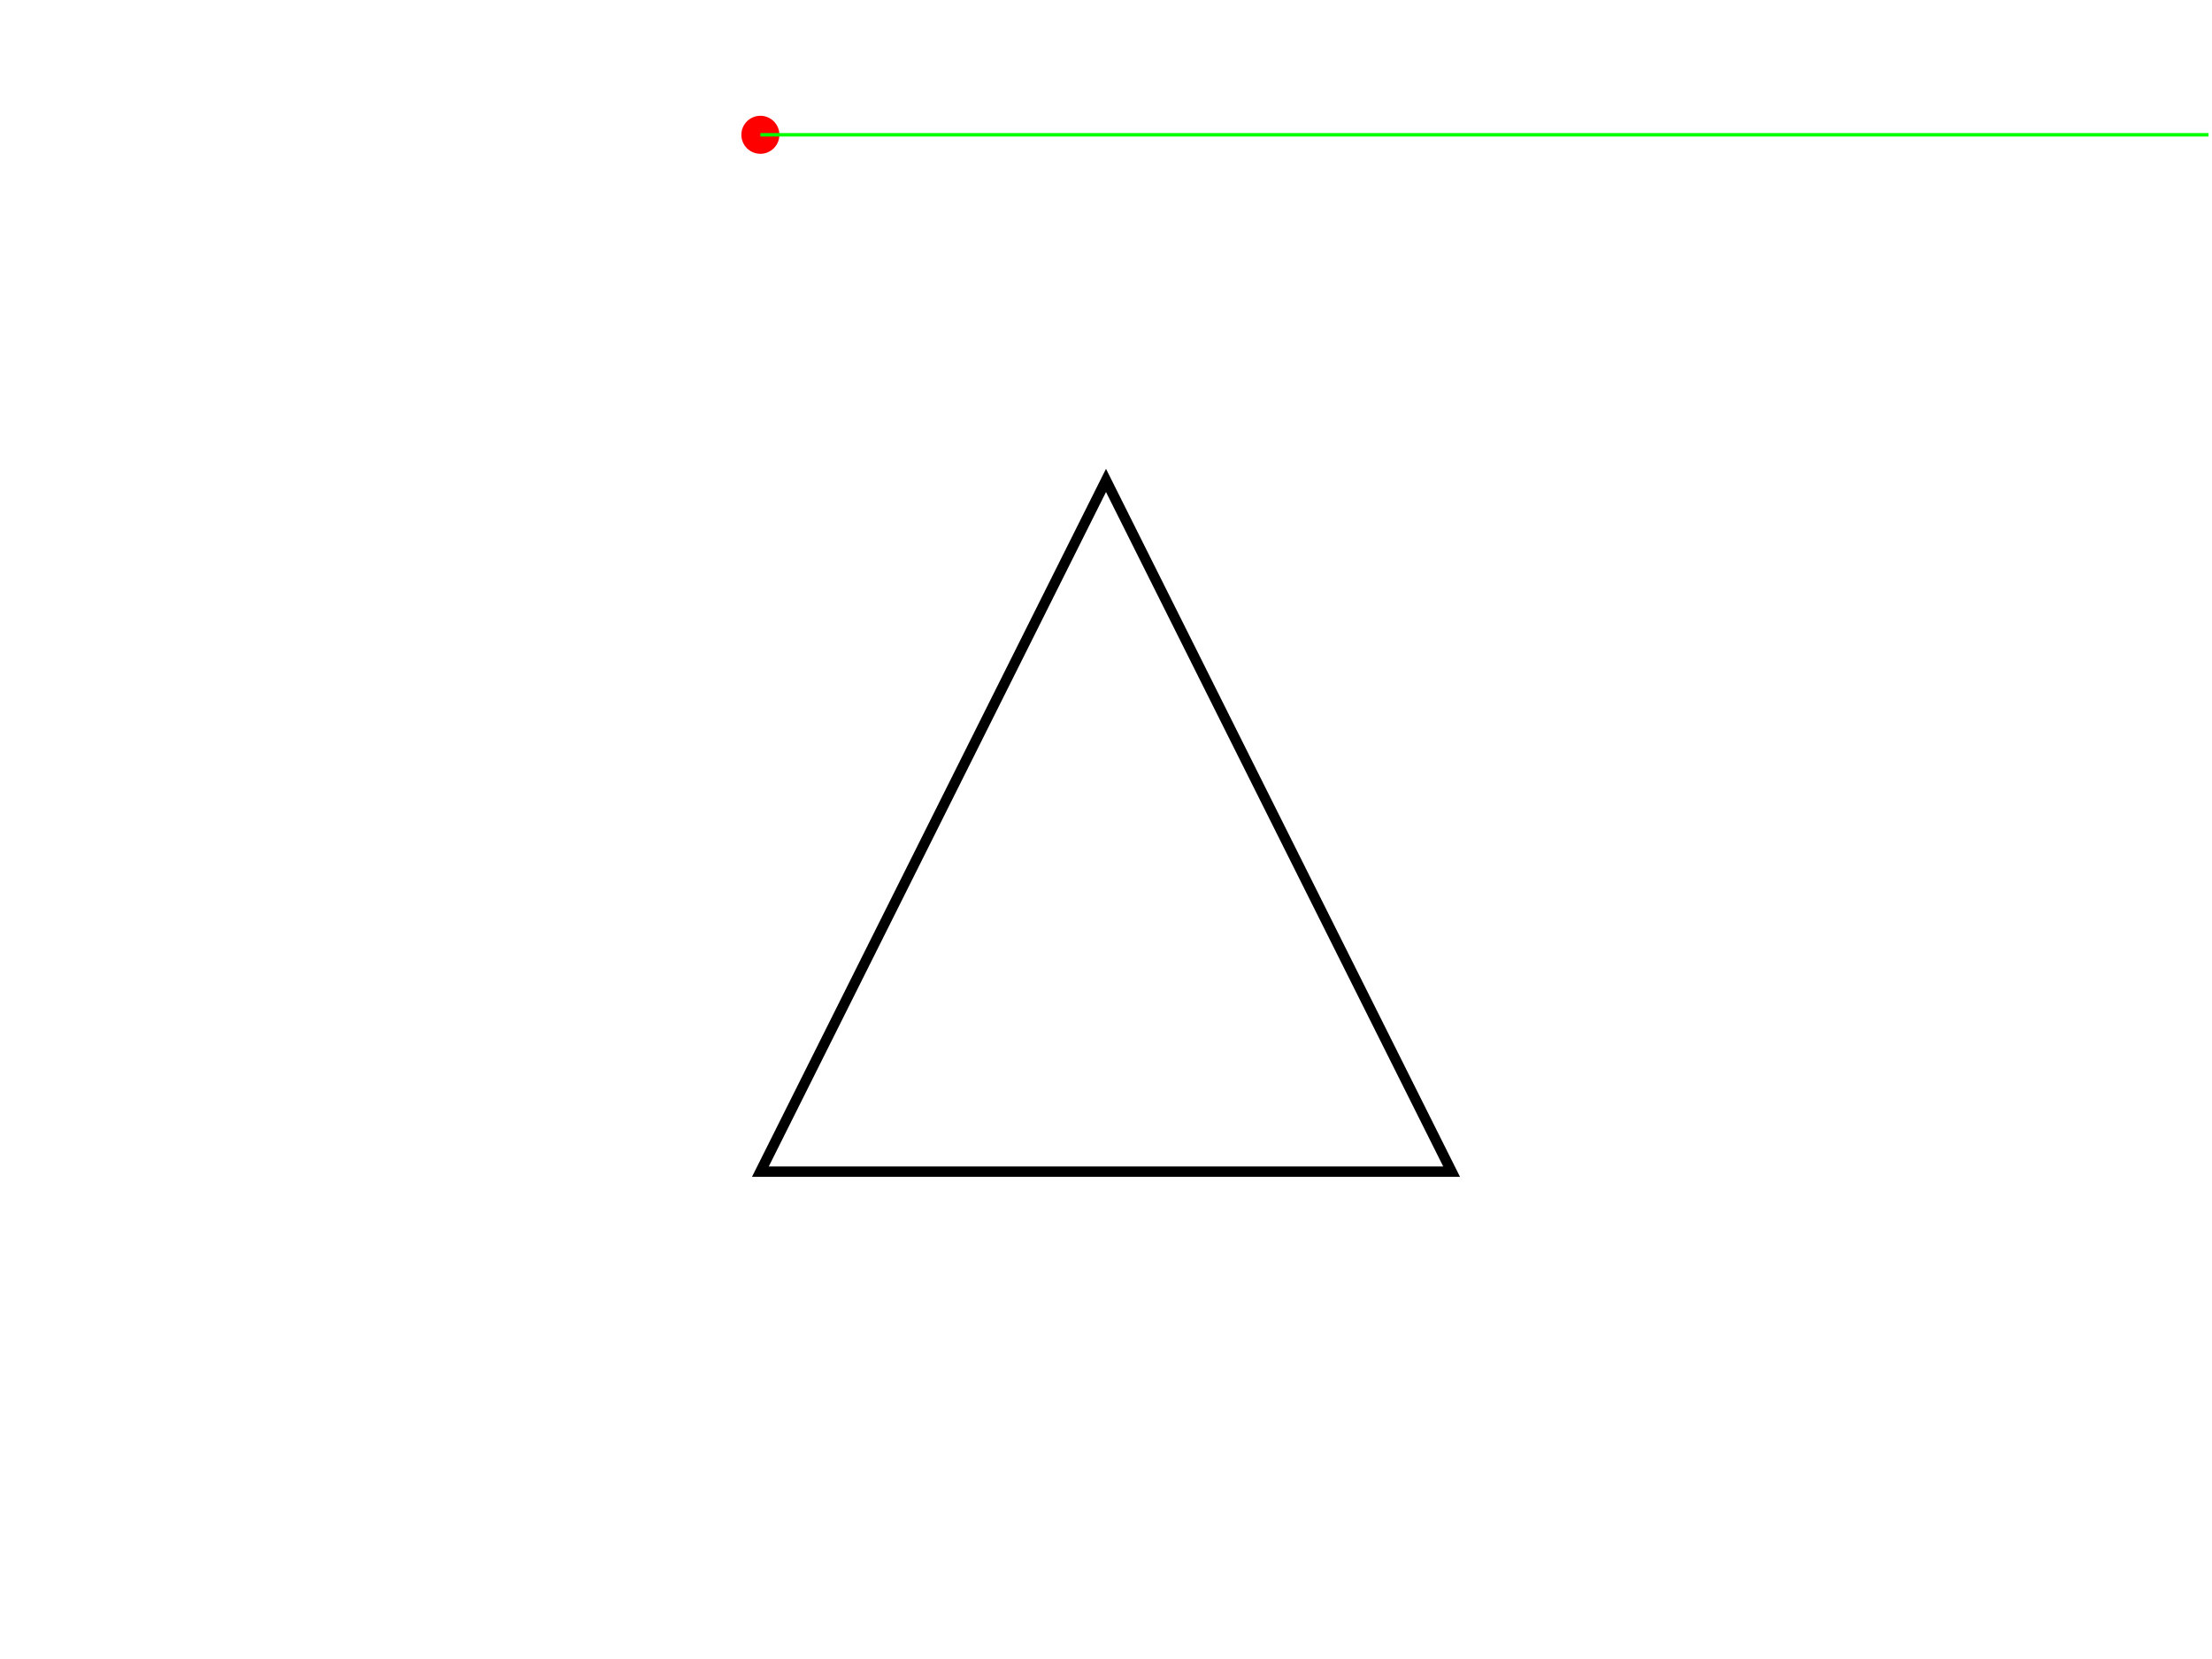
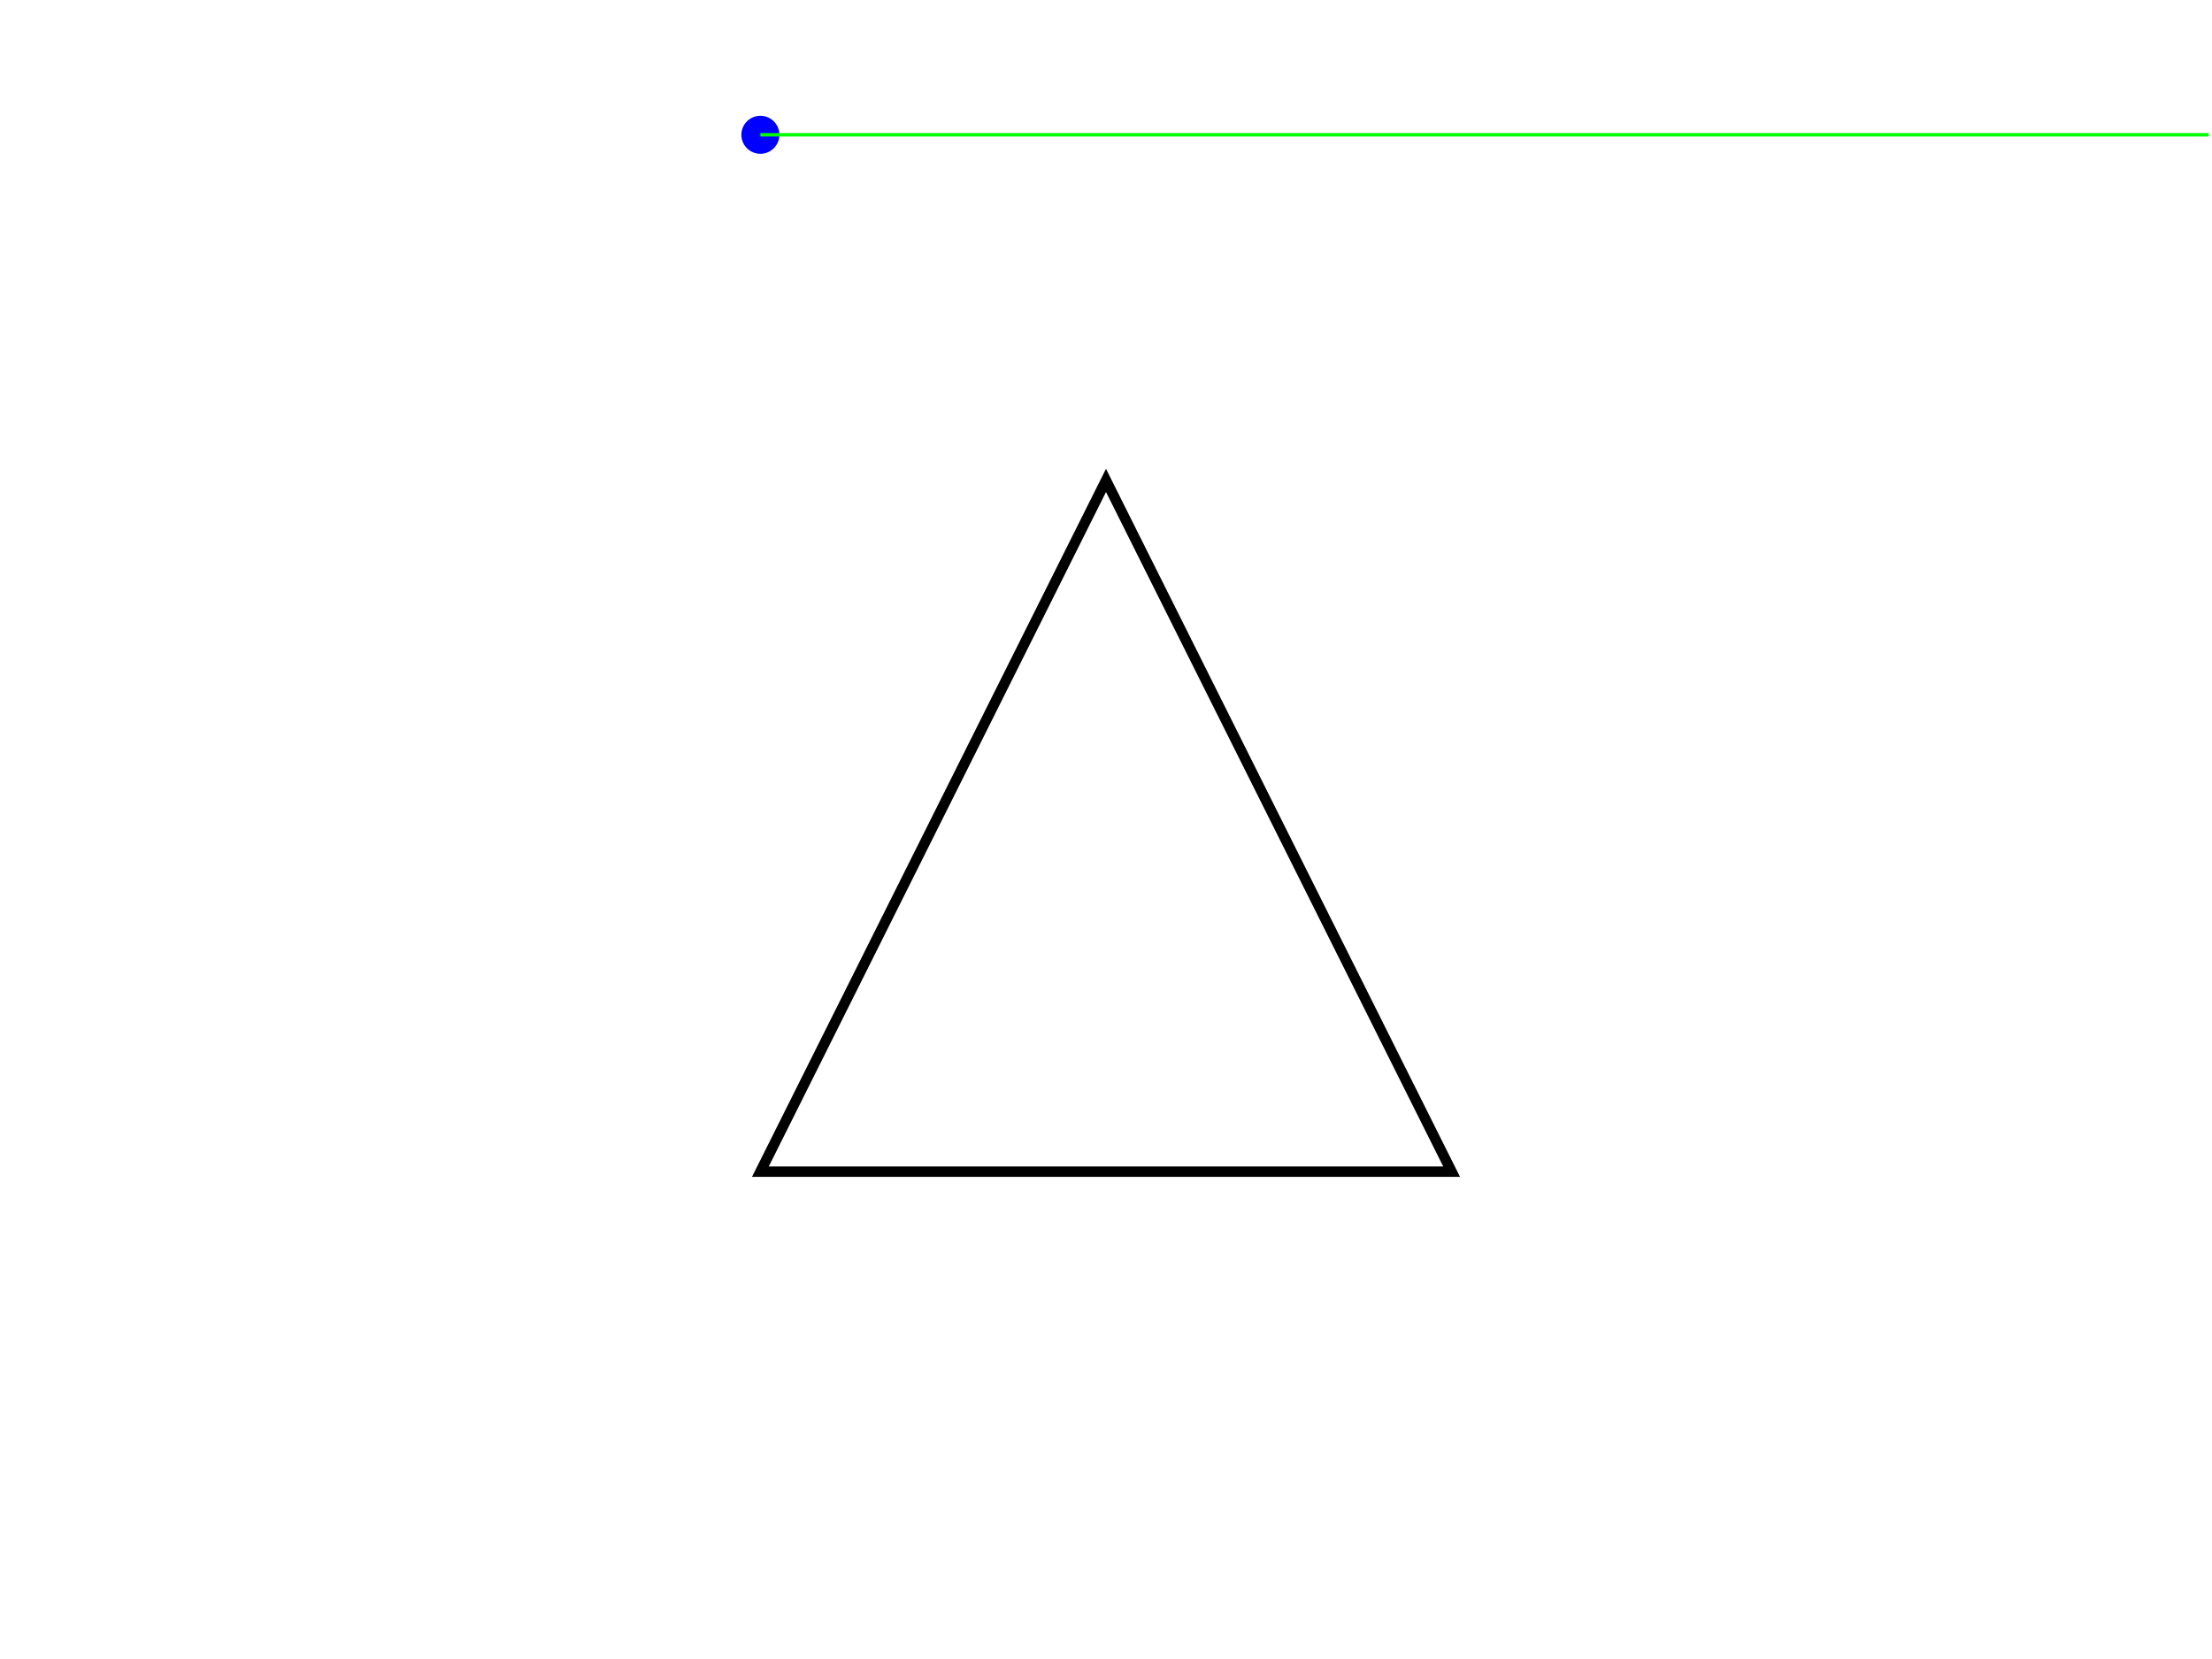
<svg xmlns="http://www.w3.org/2000/svg" version="1.1" width="640" height="480">
  <rect x="0" y="0" width="640" height="480" stroke="#ffffff" fill="#ffffff" />
  <polygon points=" 220,339 320,139 420,339 " stroke-width="3" stroke="#000000" fill="none" />
-   <circle cx="220" cy="39" r="5" stroke="#ff0000" fill="#ff0000" />
+   <circle cx="220" cy="39" r="5" stroke="#0000ff" fill="#0000ff" />
  <line x1="220" y1="39" x2="639" y2="39" stroke-width="1" stroke="#00ff00" fill="none" />
</svg>
